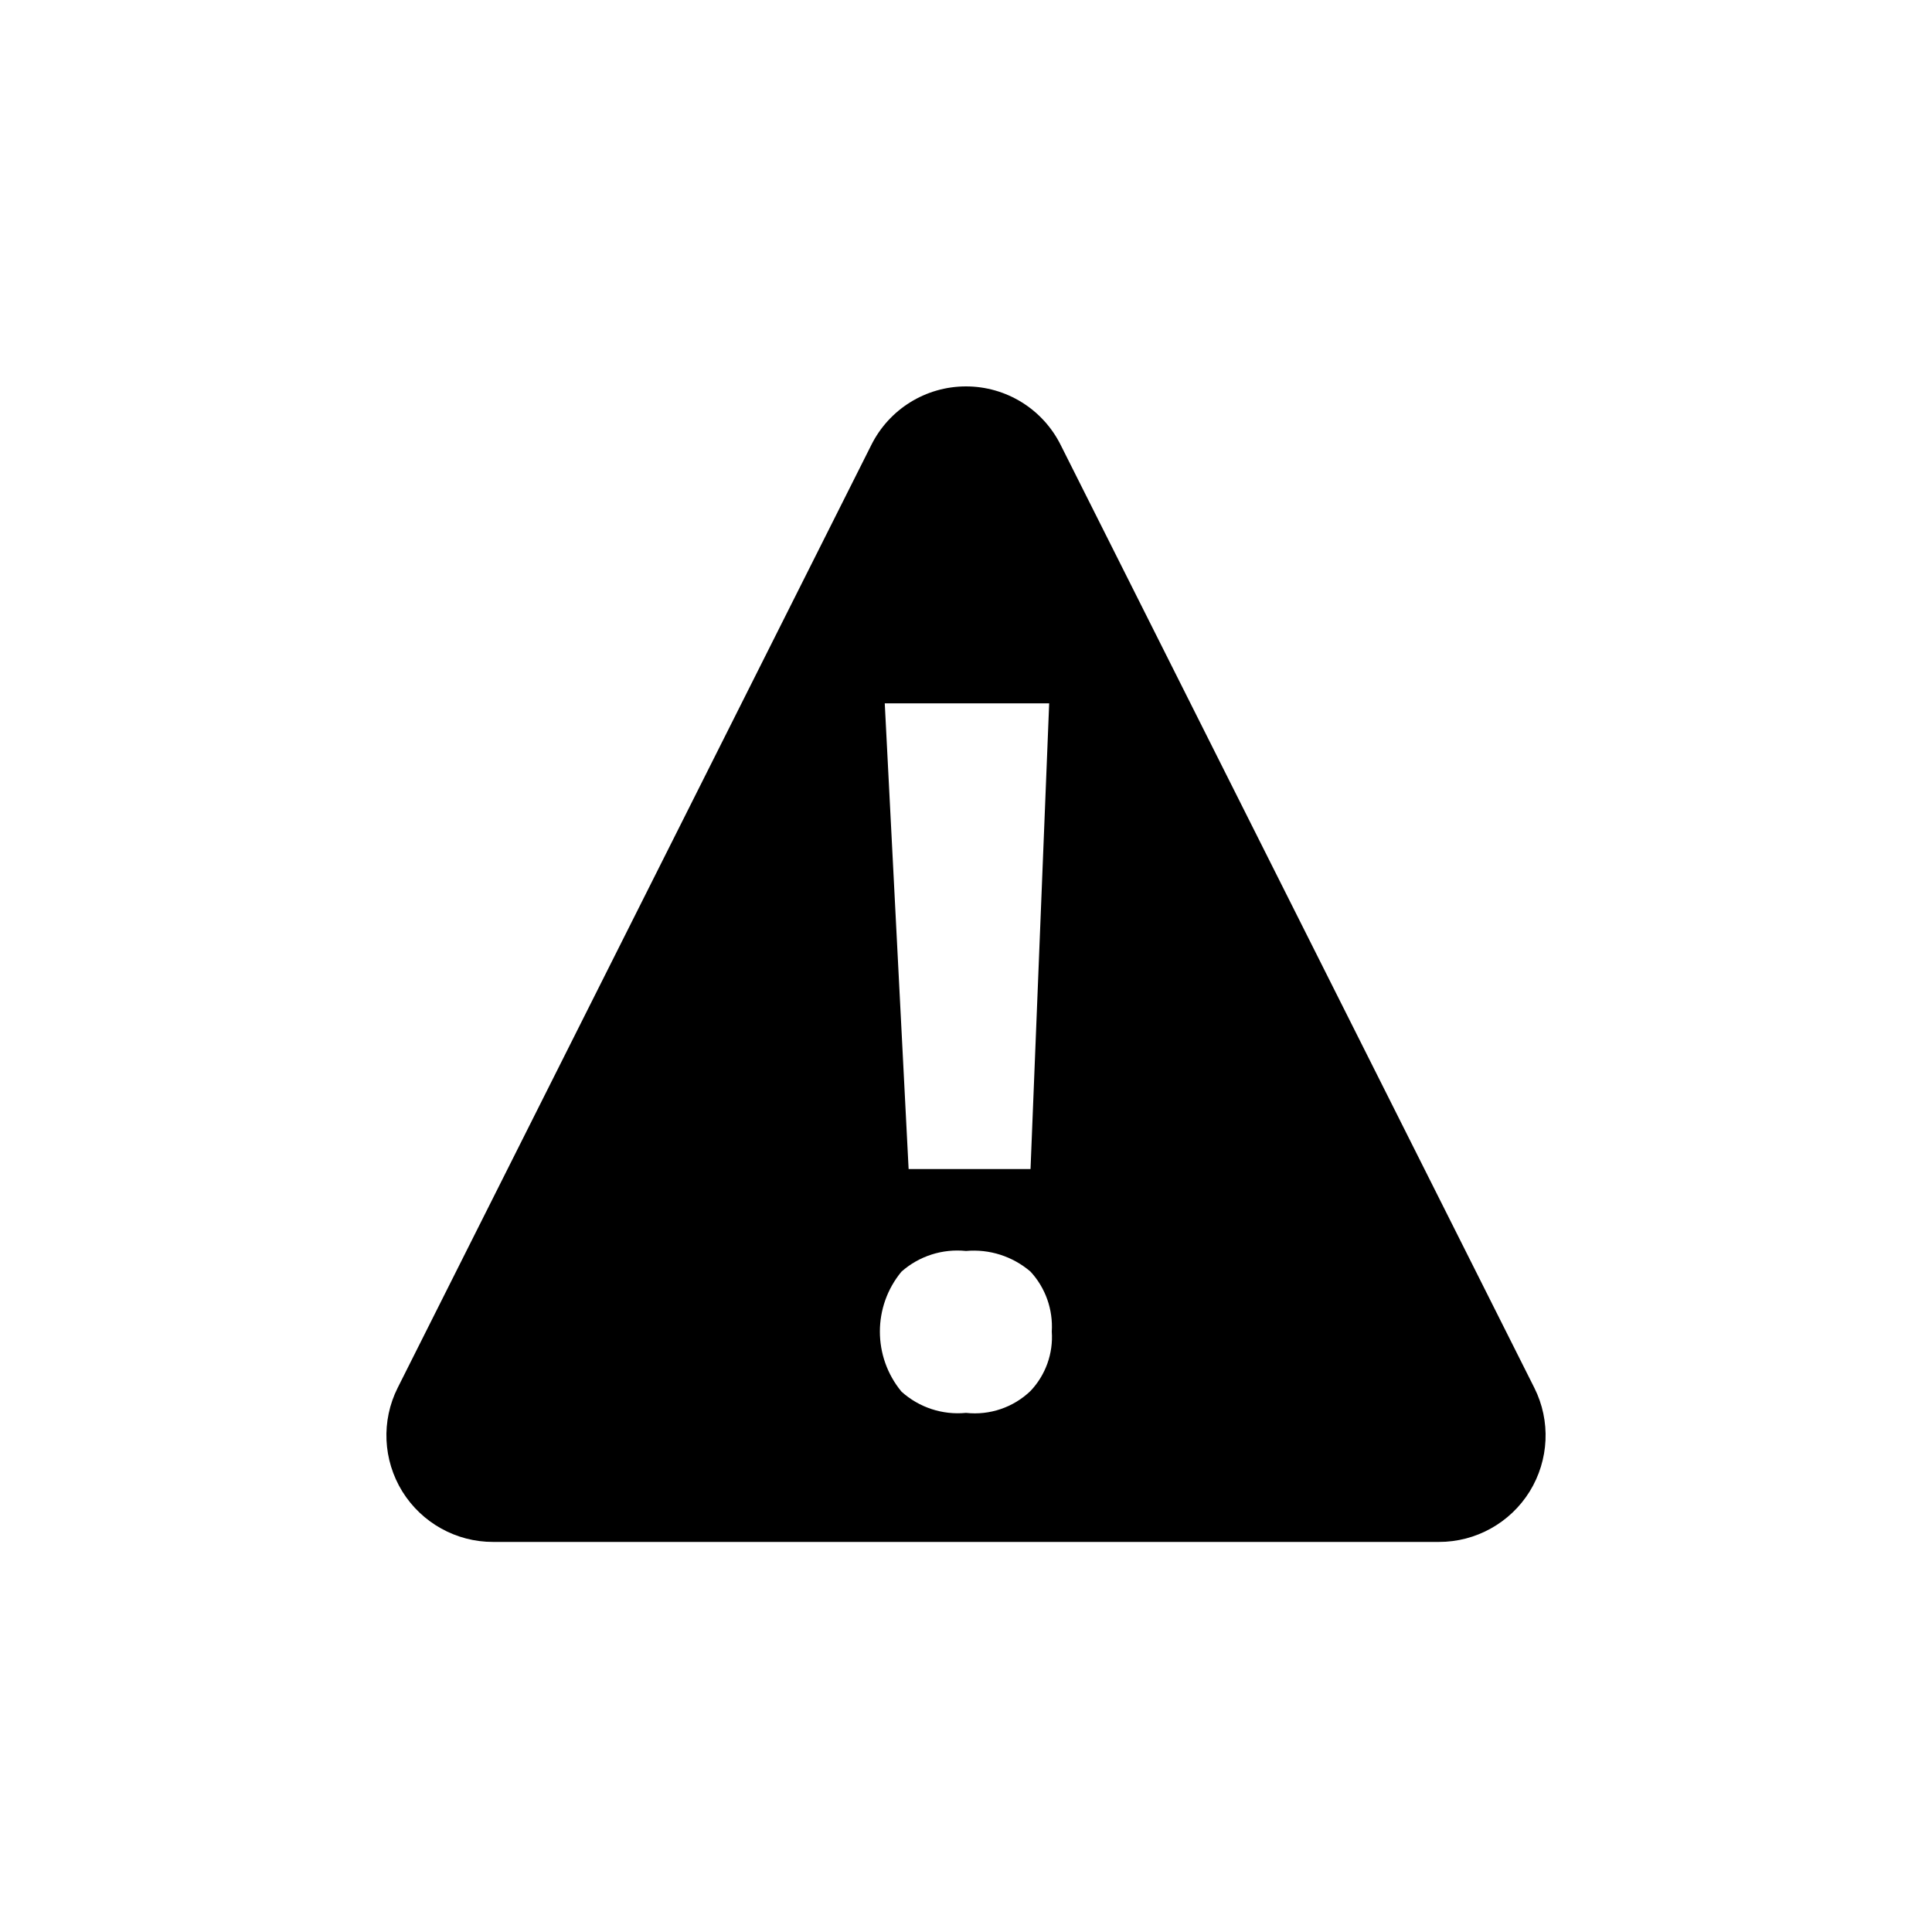
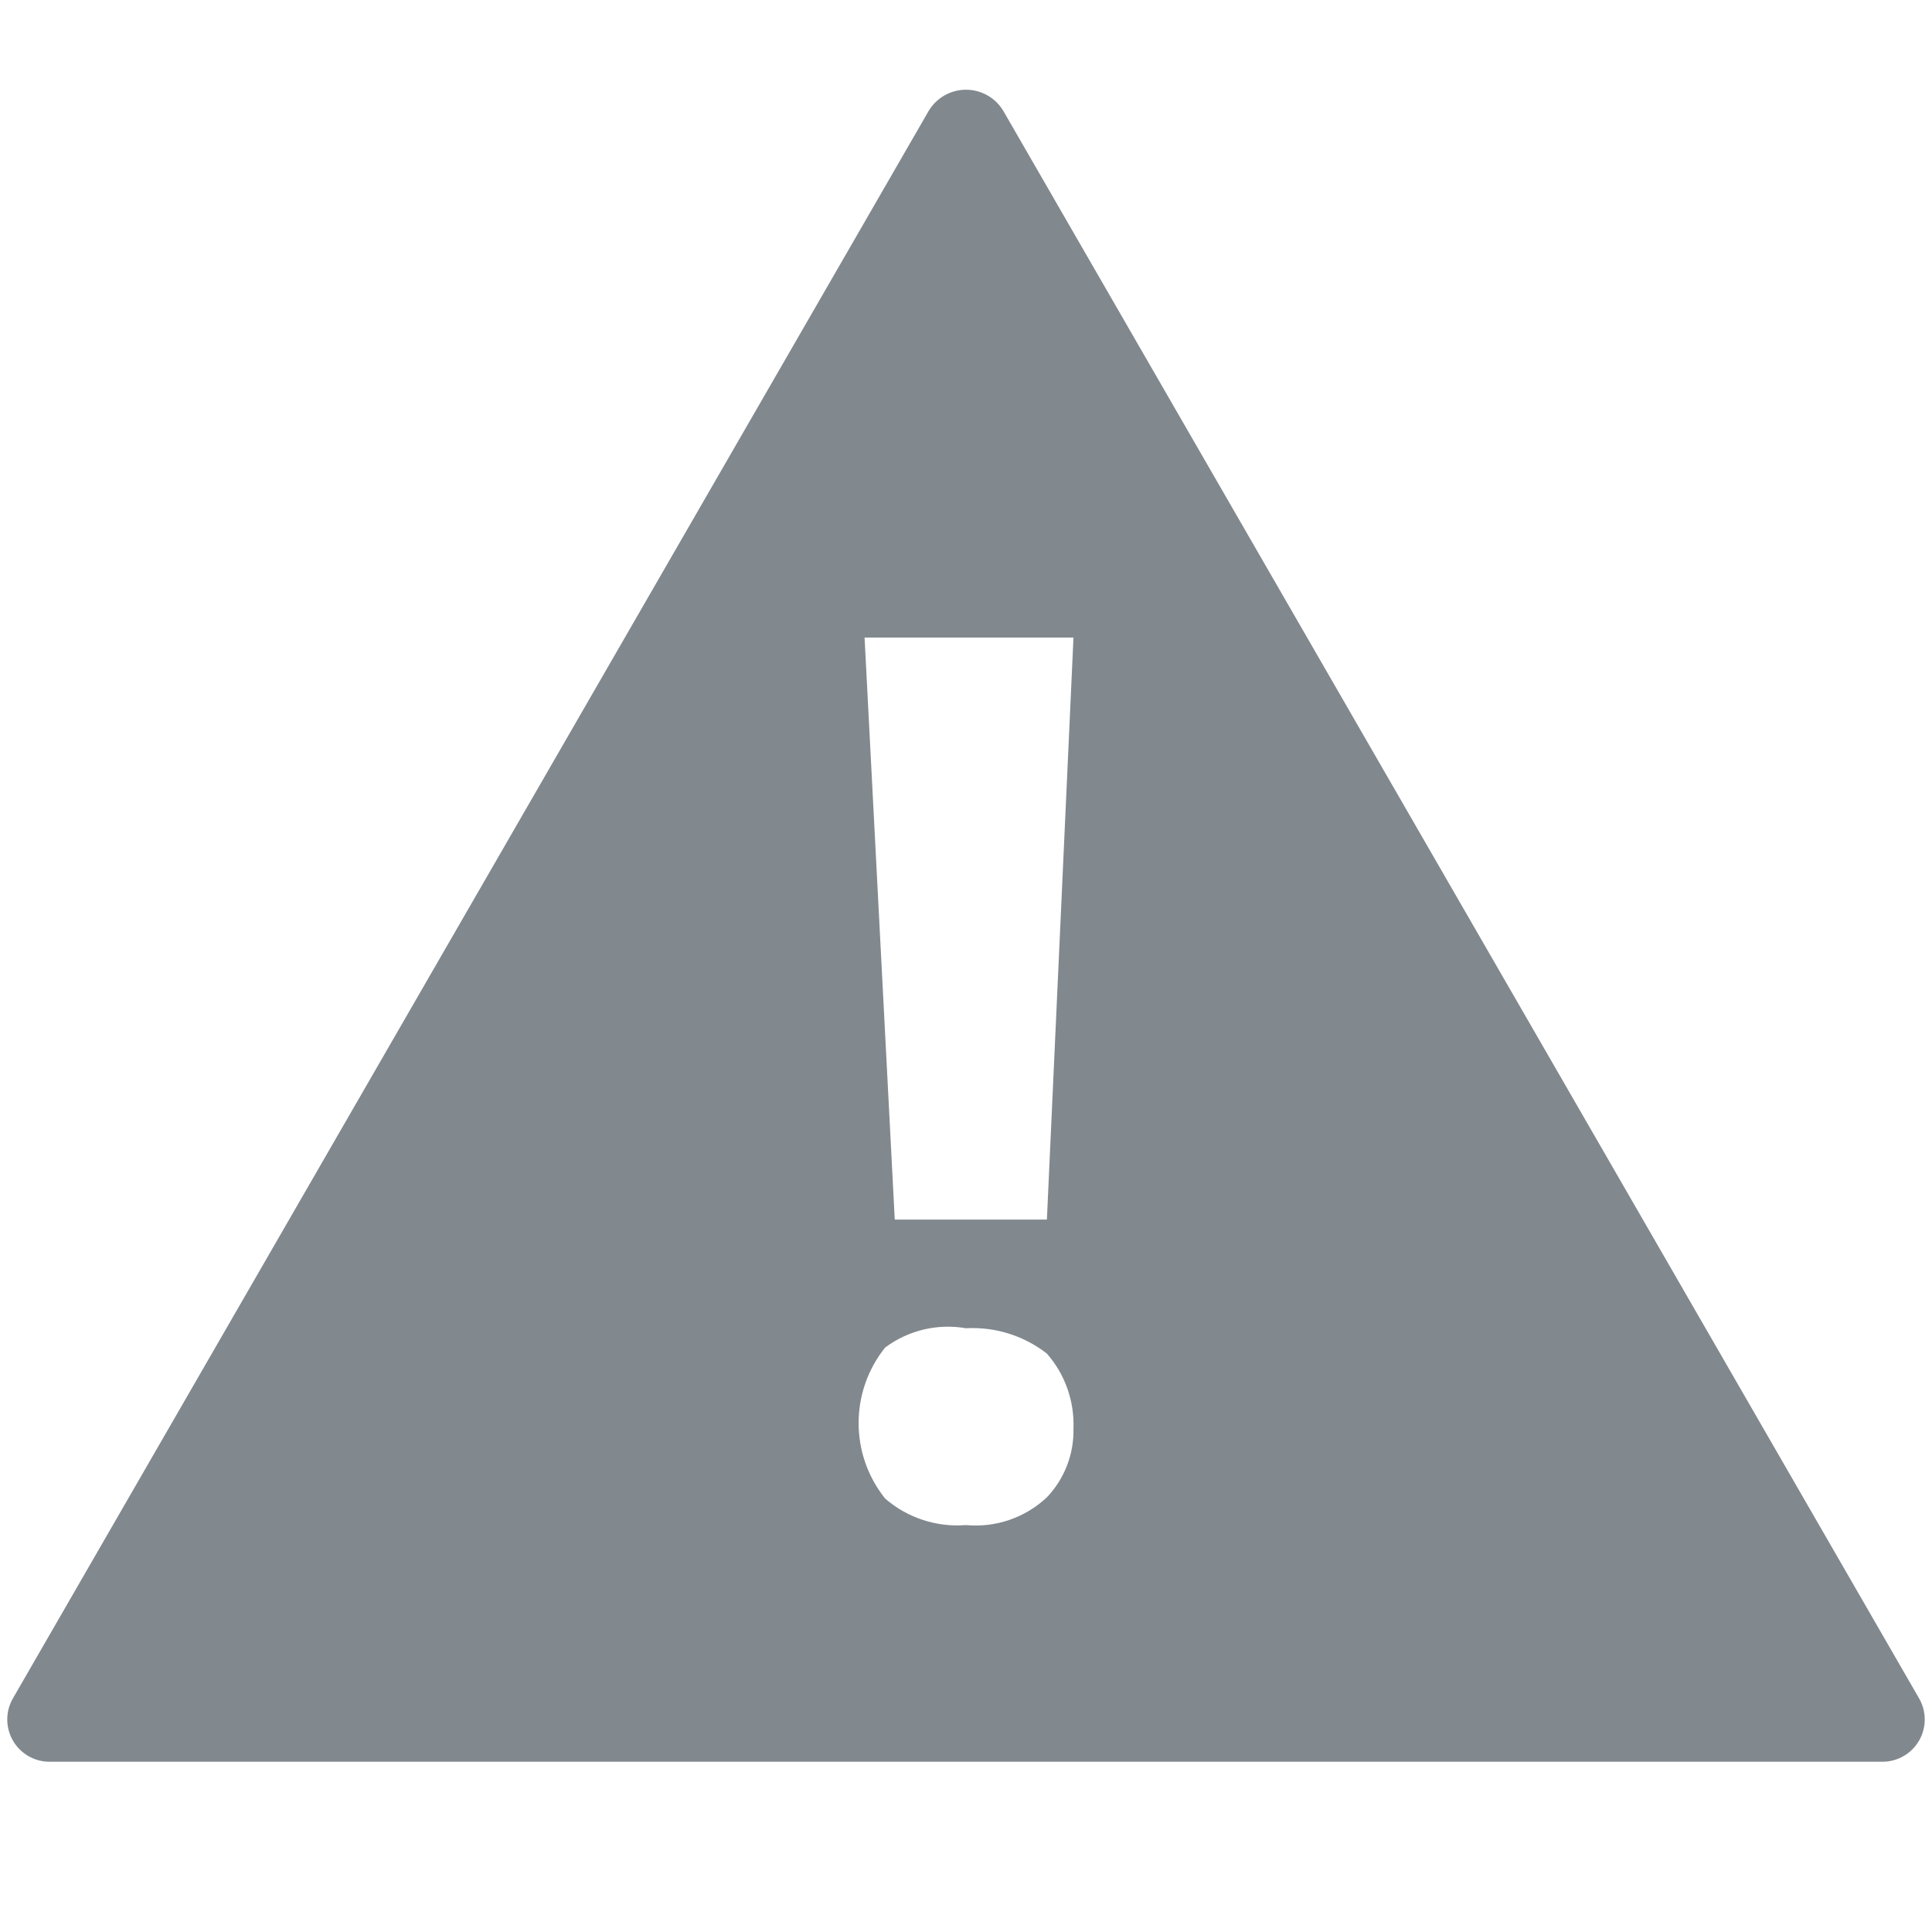
- <svg xmlns="http://www.w3.org/2000/svg" width="20px" height="20px" viewBox="0 0 20 20" version="1.1">
-   <g id="Tools/warning" stroke="none" stroke-width="1" fill="none" fill-rule="evenodd">
-     <path d="M15.883,14.366 L10.982,4.61 C10.797,4.236 10.417,4 10,4 C9.583,4 9.203,4.236 9.018,4.61 L4.117,14.366 C3.945,14.708 3.964,15.114 4.165,15.44 C4.367,15.765 4.723,15.963 5.105,15.962 L14.895,15.962 C15.277,15.963 15.633,15.765 15.835,15.44 C16.036,15.114 16.055,14.708 15.883,14.366 L15.883,14.366 Z M10.668,14.399 C10.49,14.57 10.245,14.653 10,14.626 C9.756,14.65 9.514,14.57 9.332,14.406 C9.034,14.045 9.034,13.524 9.332,13.164 C9.515,13.002 9.757,12.925 10,12.95 C10.242,12.928 10.483,13.005 10.668,13.164 C10.823,13.332 10.902,13.556 10.888,13.785 C10.904,14.011 10.824,14.234 10.668,14.399 Z M10.668,12.102 L9.406,12.102 L9.159,7.281 L10.861,7.281 L10.668,12.102 Z" id="Shape" fill="#000000" />
-   </g>
+ <svg xmlns="http://www.w3.org/2000/svg" id="a5095aaa-c537-41a2-8ba4-38ab37d11581" data-name="warning" viewBox="0 0 16 16">
+   <defs>
+     <style>.icons09{fill:#81888e;fill-rule:evenodd;}</style>
+   </defs>
+   <path id="bf4140e8-d543-4804-a0fa-6c01581ce1b4" data-name="icons09" class="icons09" d="M15.89,14.06,8.31.92a.36.36,0,0,0-.62,0L.11,14.06a.35.35,0,0,0,.3.53H15.59A.35.35,0,0,0,15.89,14.06Zm-7-8.78L8.67,10.1H7.41L7.16,5.28ZM8.67,12.4a.86.86,0,0,1-.67.23.91.91,0,0,1-.67-.22,1,1,0,0,1,0-1.25A.87.87,0,0,1,8,11a1,1,0,0,1,.67.21.89.89,0,0,1,.22.62A.8.8,0,0,1,8.67,12.4Z" />
</svg>
